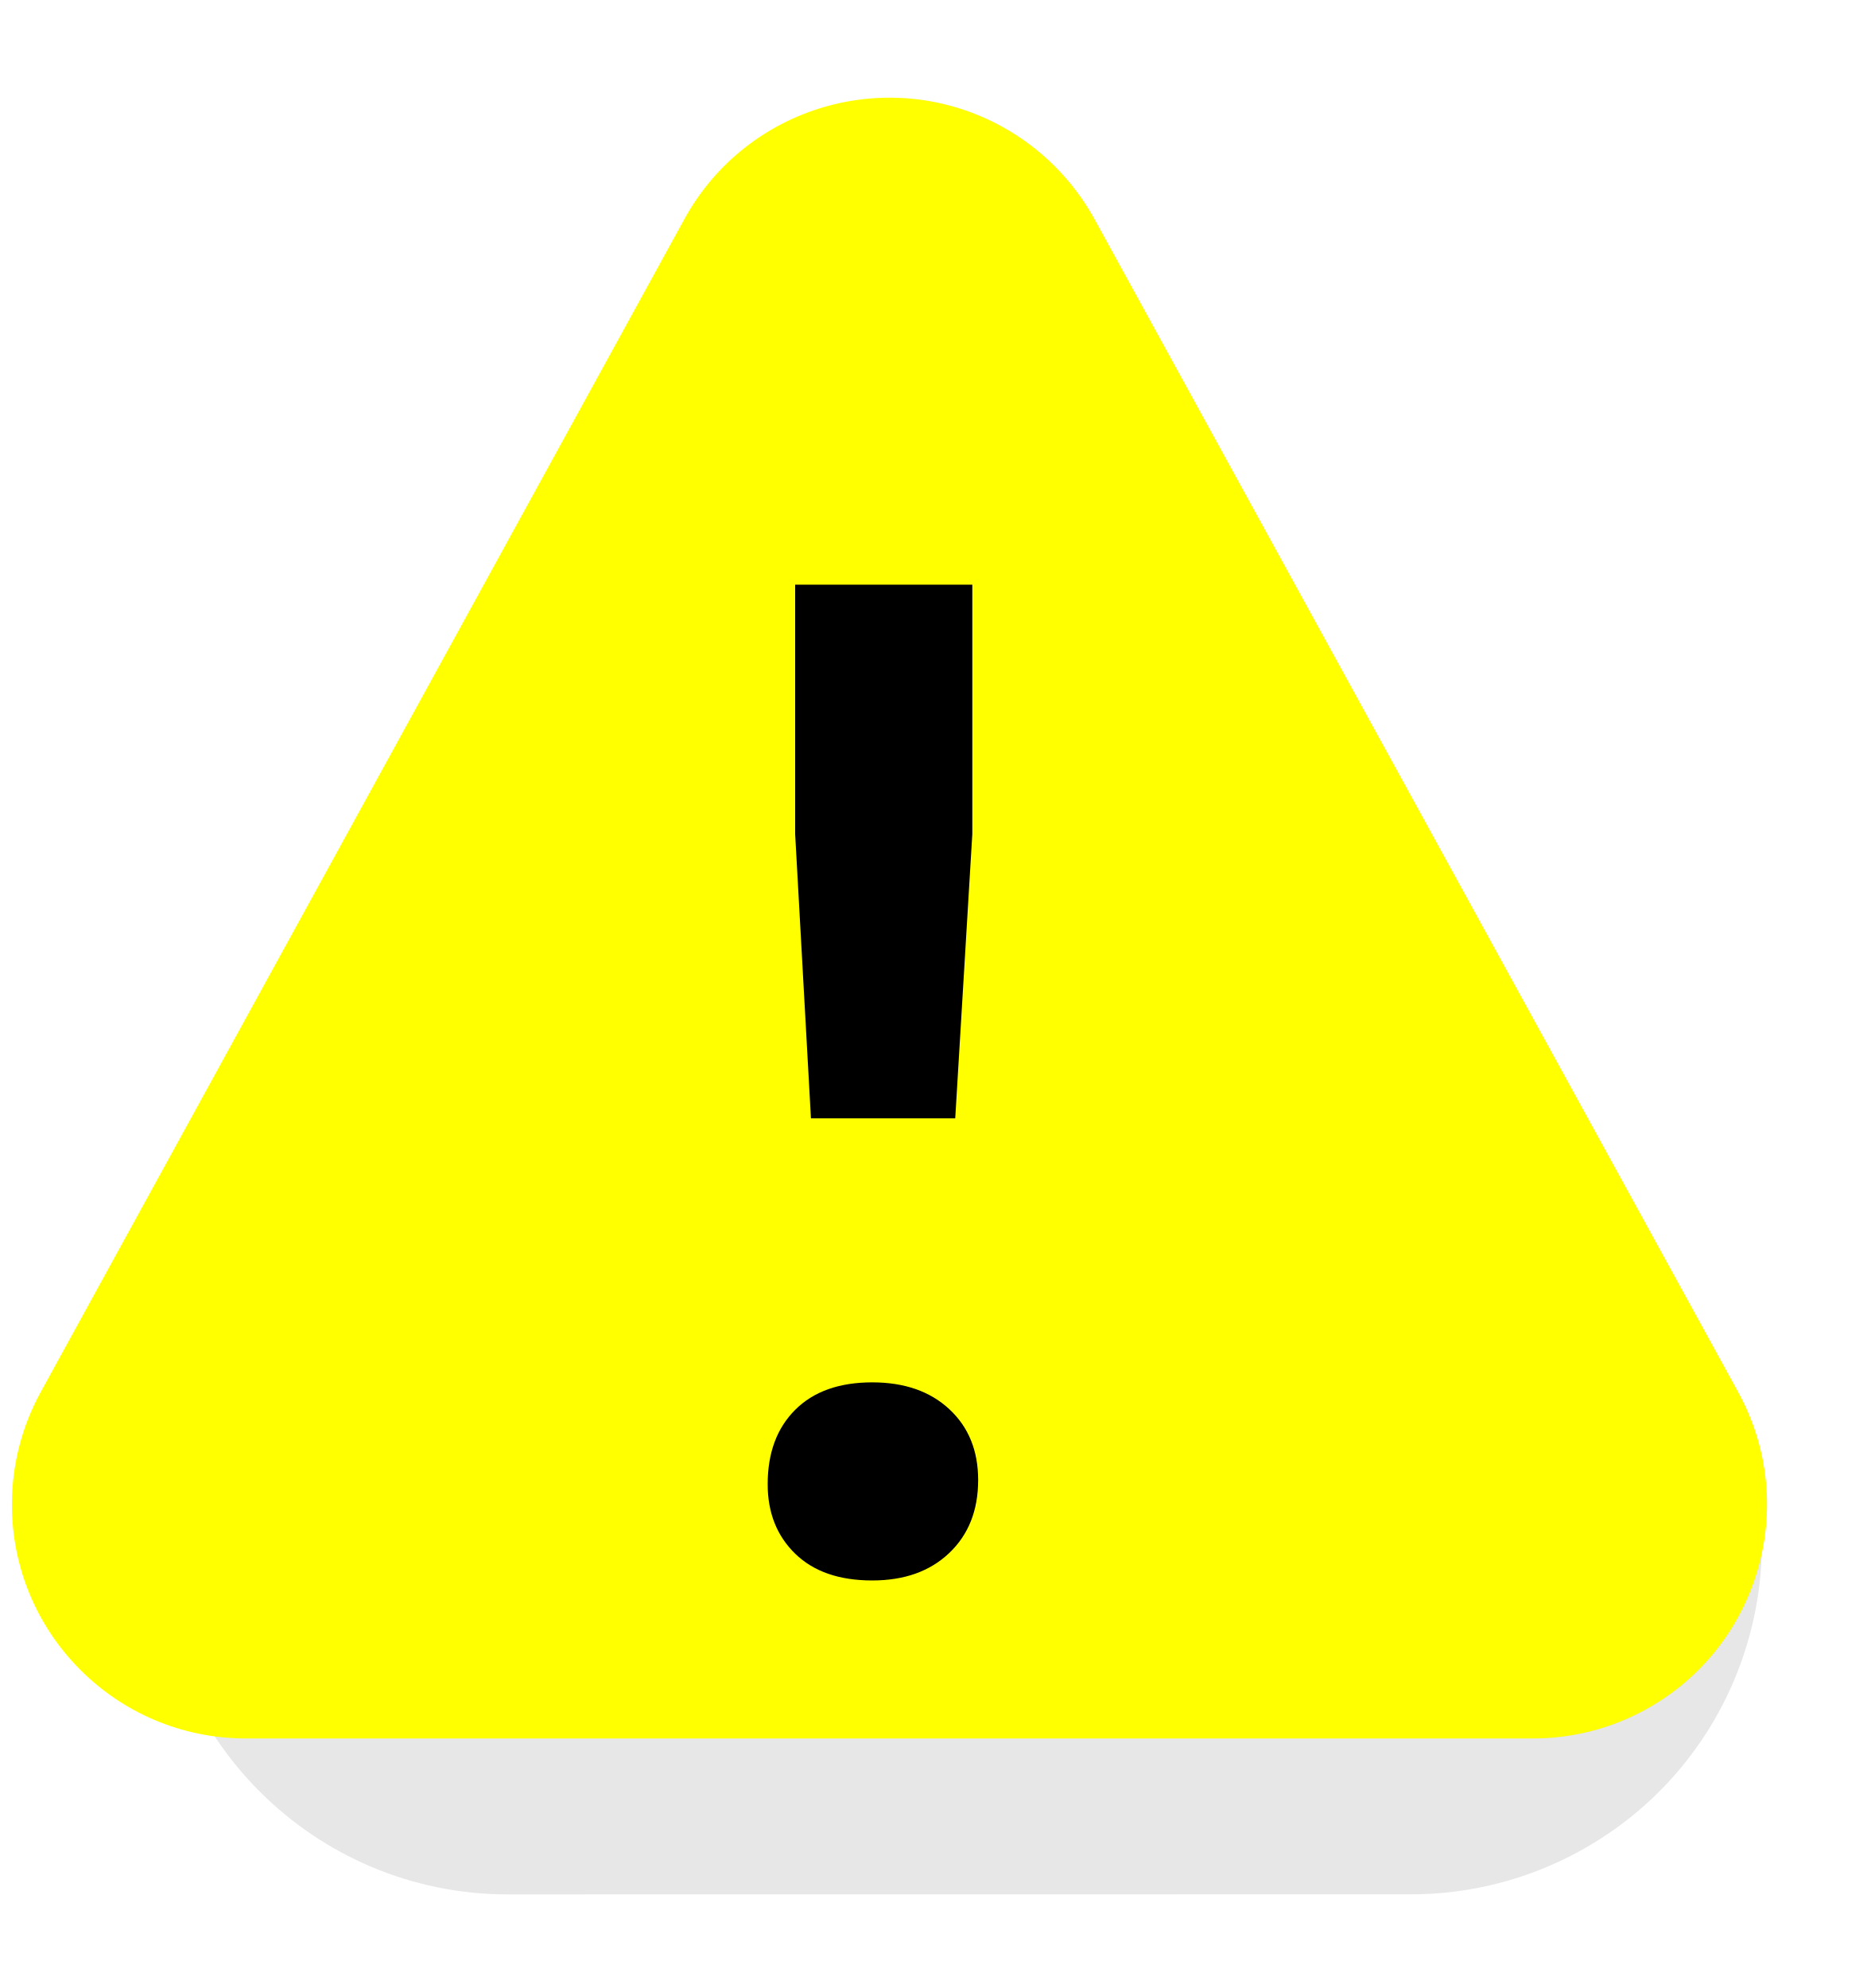
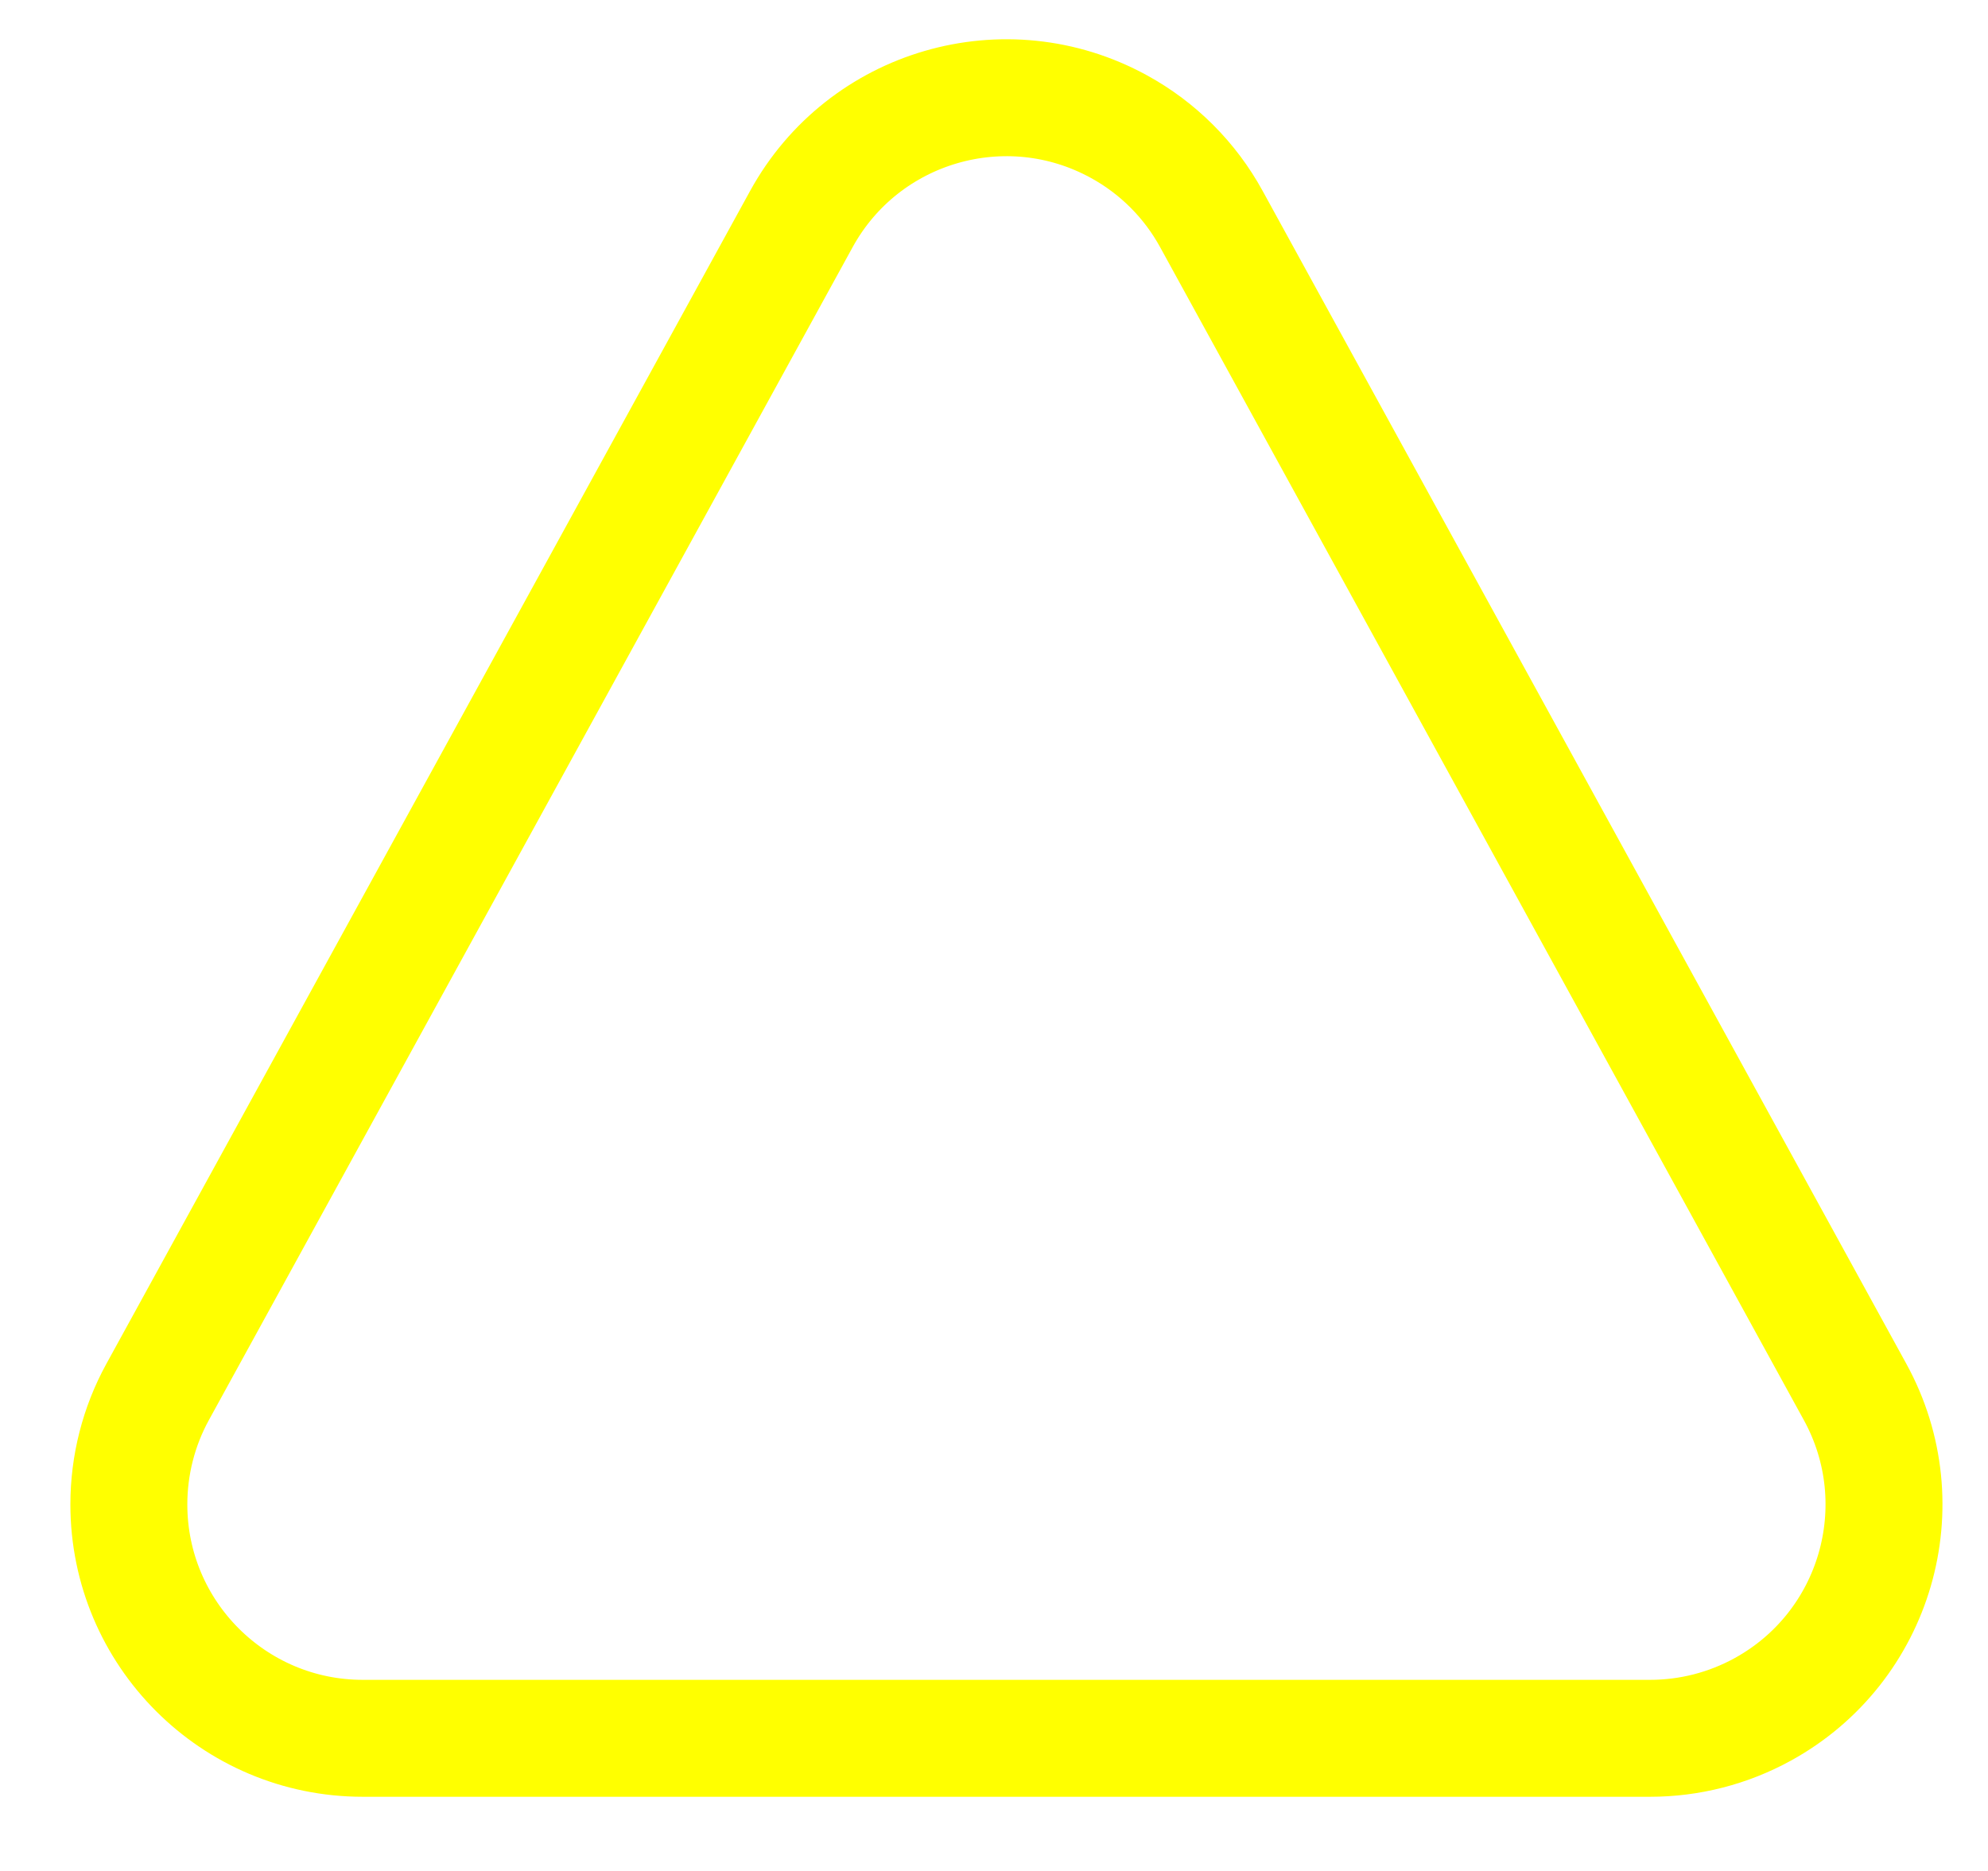
- <svg xmlns="http://www.w3.org/2000/svg" width="16px" height="17px" viewBox="0 0 16 17" version="1.1">
+ <svg xmlns="http://www.w3.org/2000/svg" width="17px" height="16px" viewBox="0 0 17 16" version="1.1">
  <defs />
-   <g id="Sofie-Main-GUI" stroke="none" stroke-width="1" fill="none" fill-rule="evenodd">
-     <g transform="translate(-32, -1040)" id="Warning">
-       <g transform="translate(29, 1040)">
-         <path d="M15.909,7.44 L18.154,15.147 C18.618,16.738 17.704,18.403 16.113,18.867 C15.565,19.026 14.983,19.026 14.435,18.867 L6.728,16.622 C5.137,16.158 4.223,14.493 4.687,12.902 C4.828,12.418 5.089,11.977 5.446,11.62 L10.907,6.158 C12.079,4.987 13.979,4.987 15.15,6.158 C15.507,6.515 15.768,6.956 15.909,7.44 Z" id="Shadow" fill="#000000" opacity="0.094" transform="translate(11.20454, 11.91705) rotate(-135) translate(-11.20454, -11.91705) " />
-         <path d="M14.821,4.557 L18.021,15.541 C18.33,16.602 17.721,17.712 16.66,18.021 C16.295,18.127 15.907,18.127 15.541,18.021 L4.557,14.821 C3.496,14.512 2.887,13.402 3.196,12.341 C3.29,12.018 3.464,11.724 3.702,11.486 L11.486,3.702 C12.268,2.921 13.534,2.921 14.315,3.702 C14.553,3.94 14.727,4.234 14.821,4.557 Z" fill="#FFFF00" transform="translate(10.60624, 10.60624) rotate(-135) translate(-10.60624, -10.60624) " />
-         <path d="M9.565,12.692 C9.565,12.425 9.643,12.213 9.8,12.056 C9.957,11.899 10.177,11.821 10.459,11.821 C10.734,11.821 10.953,11.897 11.118,12.05 C11.283,12.203 11.365,12.405 11.365,12.656 C11.365,12.915 11.283,13.123 11.118,13.28 C10.953,13.437 10.734,13.515 10.459,13.515 C10.177,13.515 9.957,13.439 9.8,13.286 C9.643,13.133 9.565,12.935 9.565,12.692 Z M9.935,9.563 L9.8,7.133 L9.8,5 L11.315,5 L11.315,7.133 L11.169,9.563 L9.935,9.563 Z" id="!" fill="#000000" />
-       </g>
+   <g id="Page-1" stroke="none" stroke-width="1" fill="none" fill-rule="evenodd">
+     <g id="Warning" transform="translate(-2, 0)" fill-rule="nonzero" stroke="#FFFF00">
+       <path d="M14.819,4.551 L18.019,15.536 C18.328,16.596 17.718,17.706 16.658,18.015 C16.293,18.122 15.904,18.122 15.539,18.015 L4.555,14.815 C3.494,14.506 2.885,13.396 3.194,12.336 C3.288,12.013 3.462,11.719 3.7,11.481 L11.484,3.697 C12.265,2.916 13.532,2.916 14.313,3.697 C14.55,3.934 14.725,4.228 14.819,4.551 Z" id="Shape" transform="translate(10.60624, 10.60301) rotate(-135) translate(-10.60624, -10.60301) " />
    </g>
  </g>
</svg>
